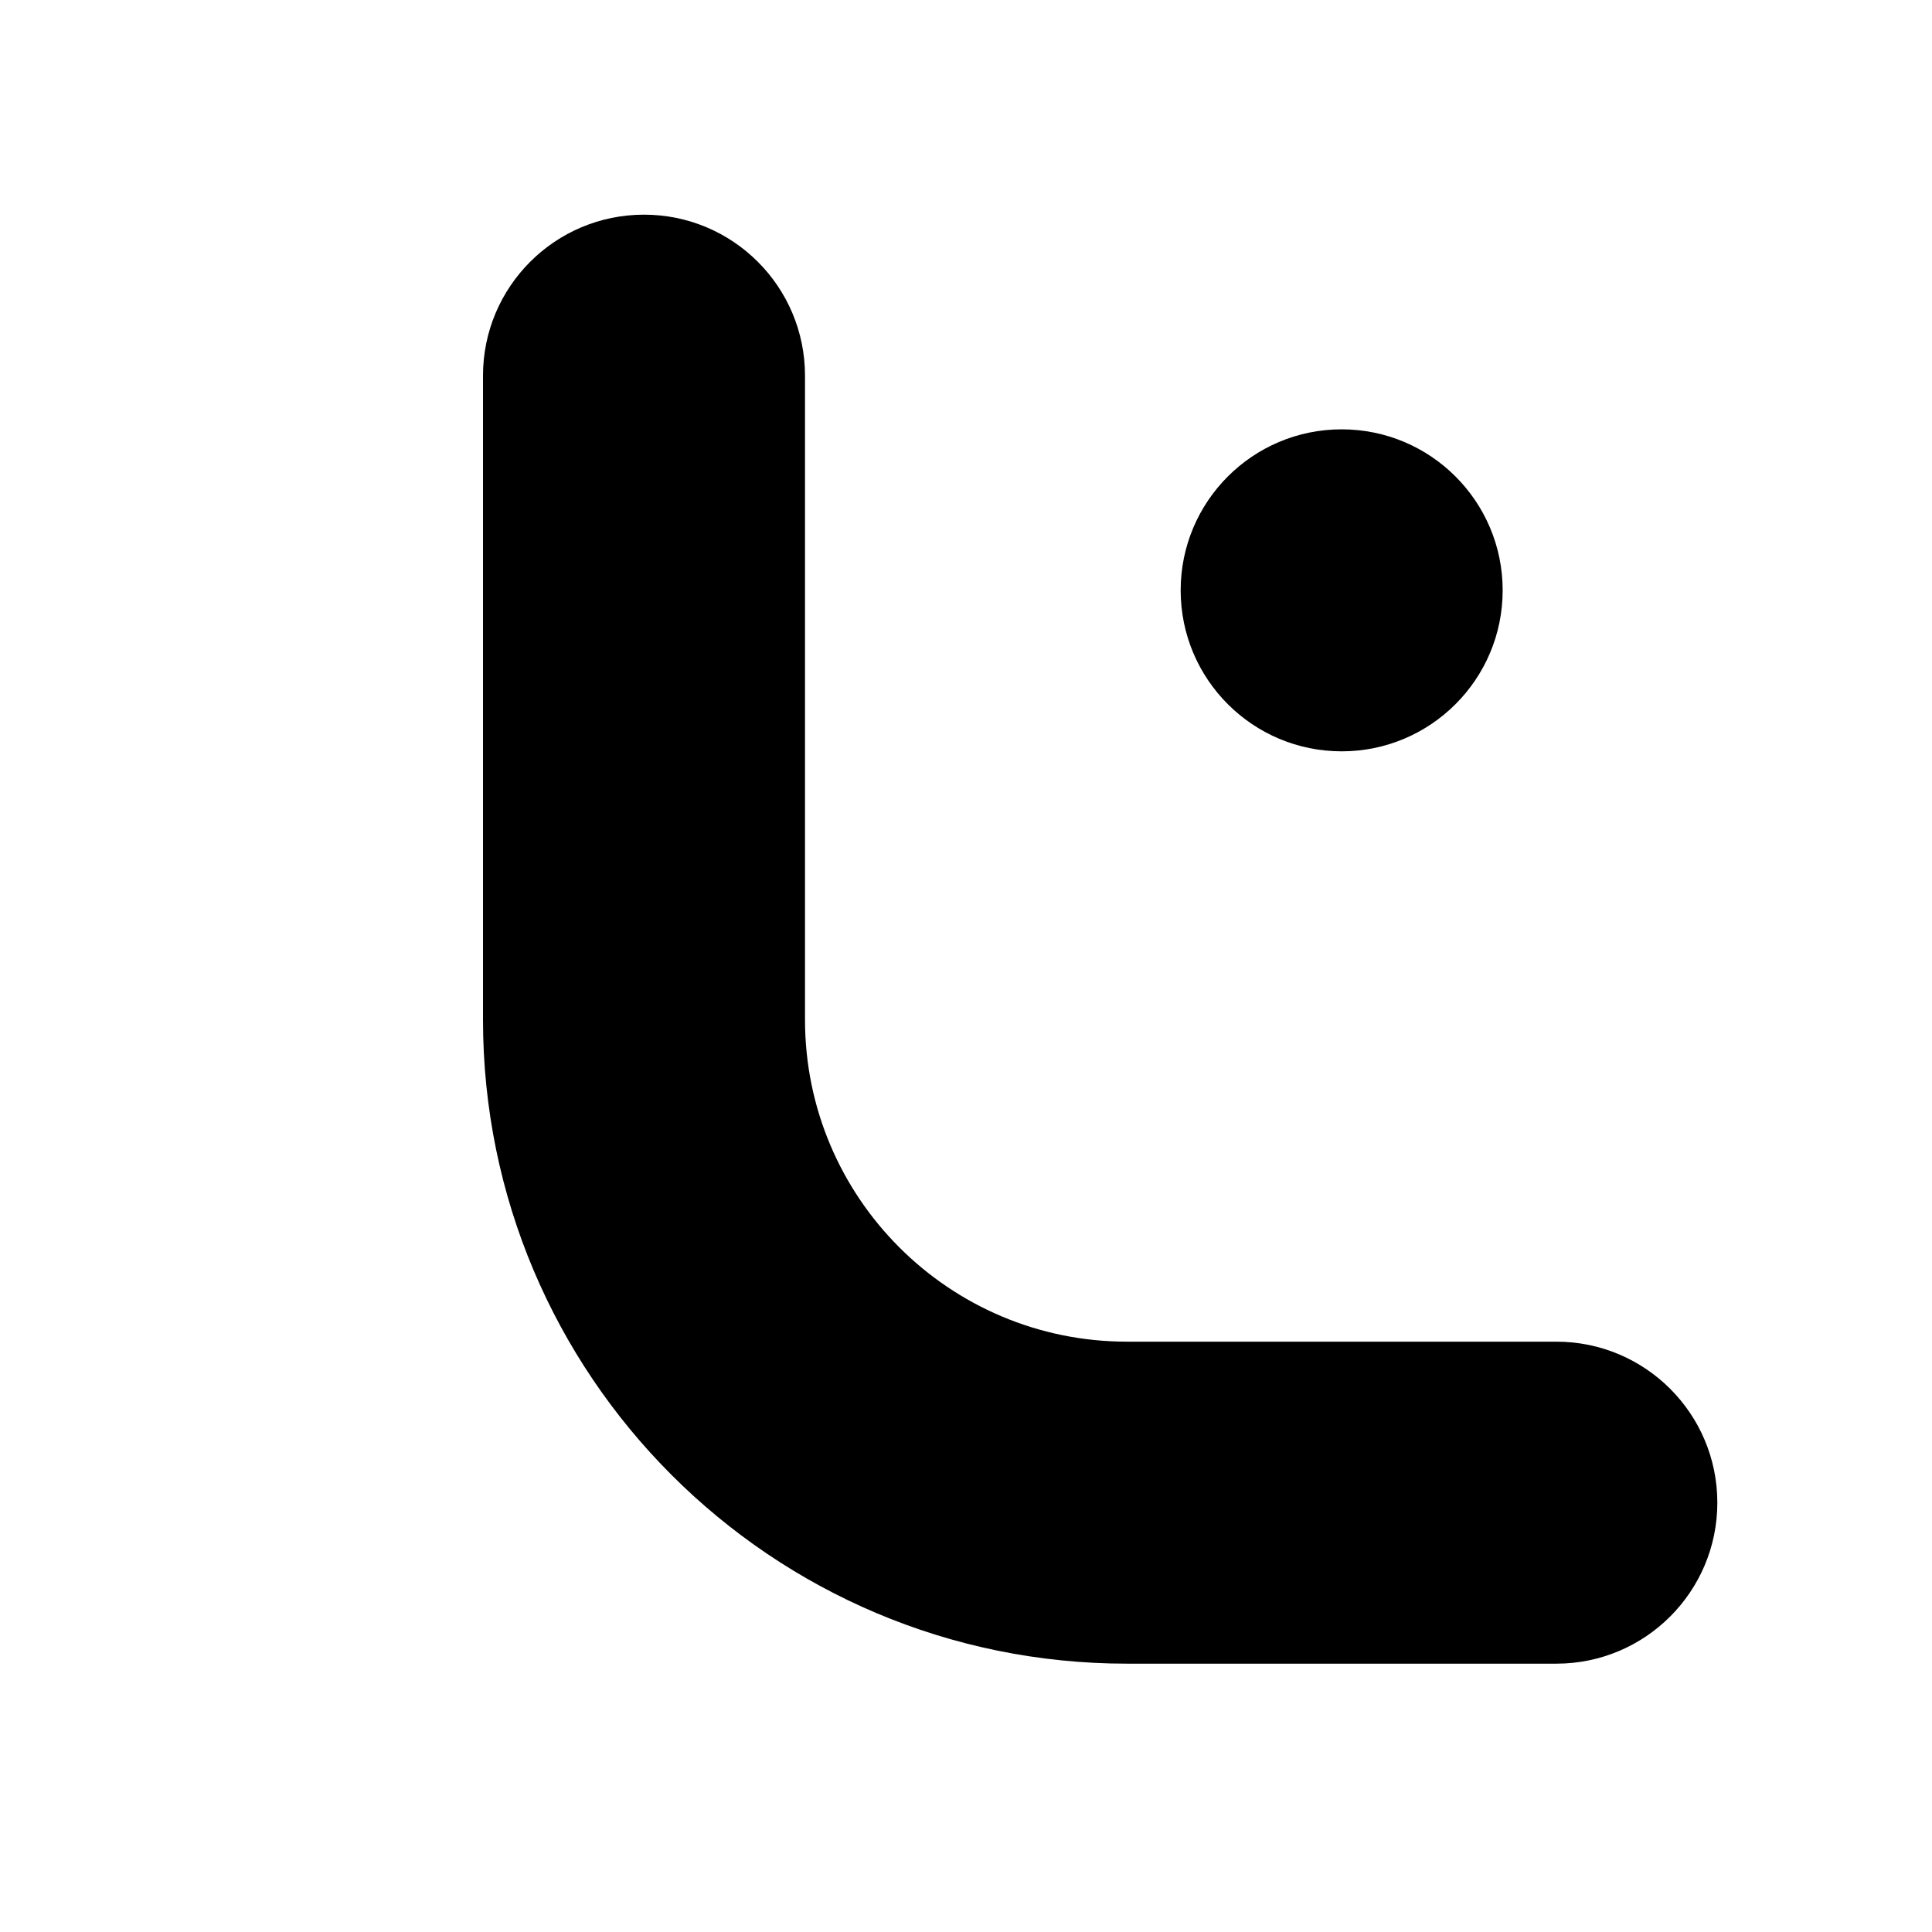
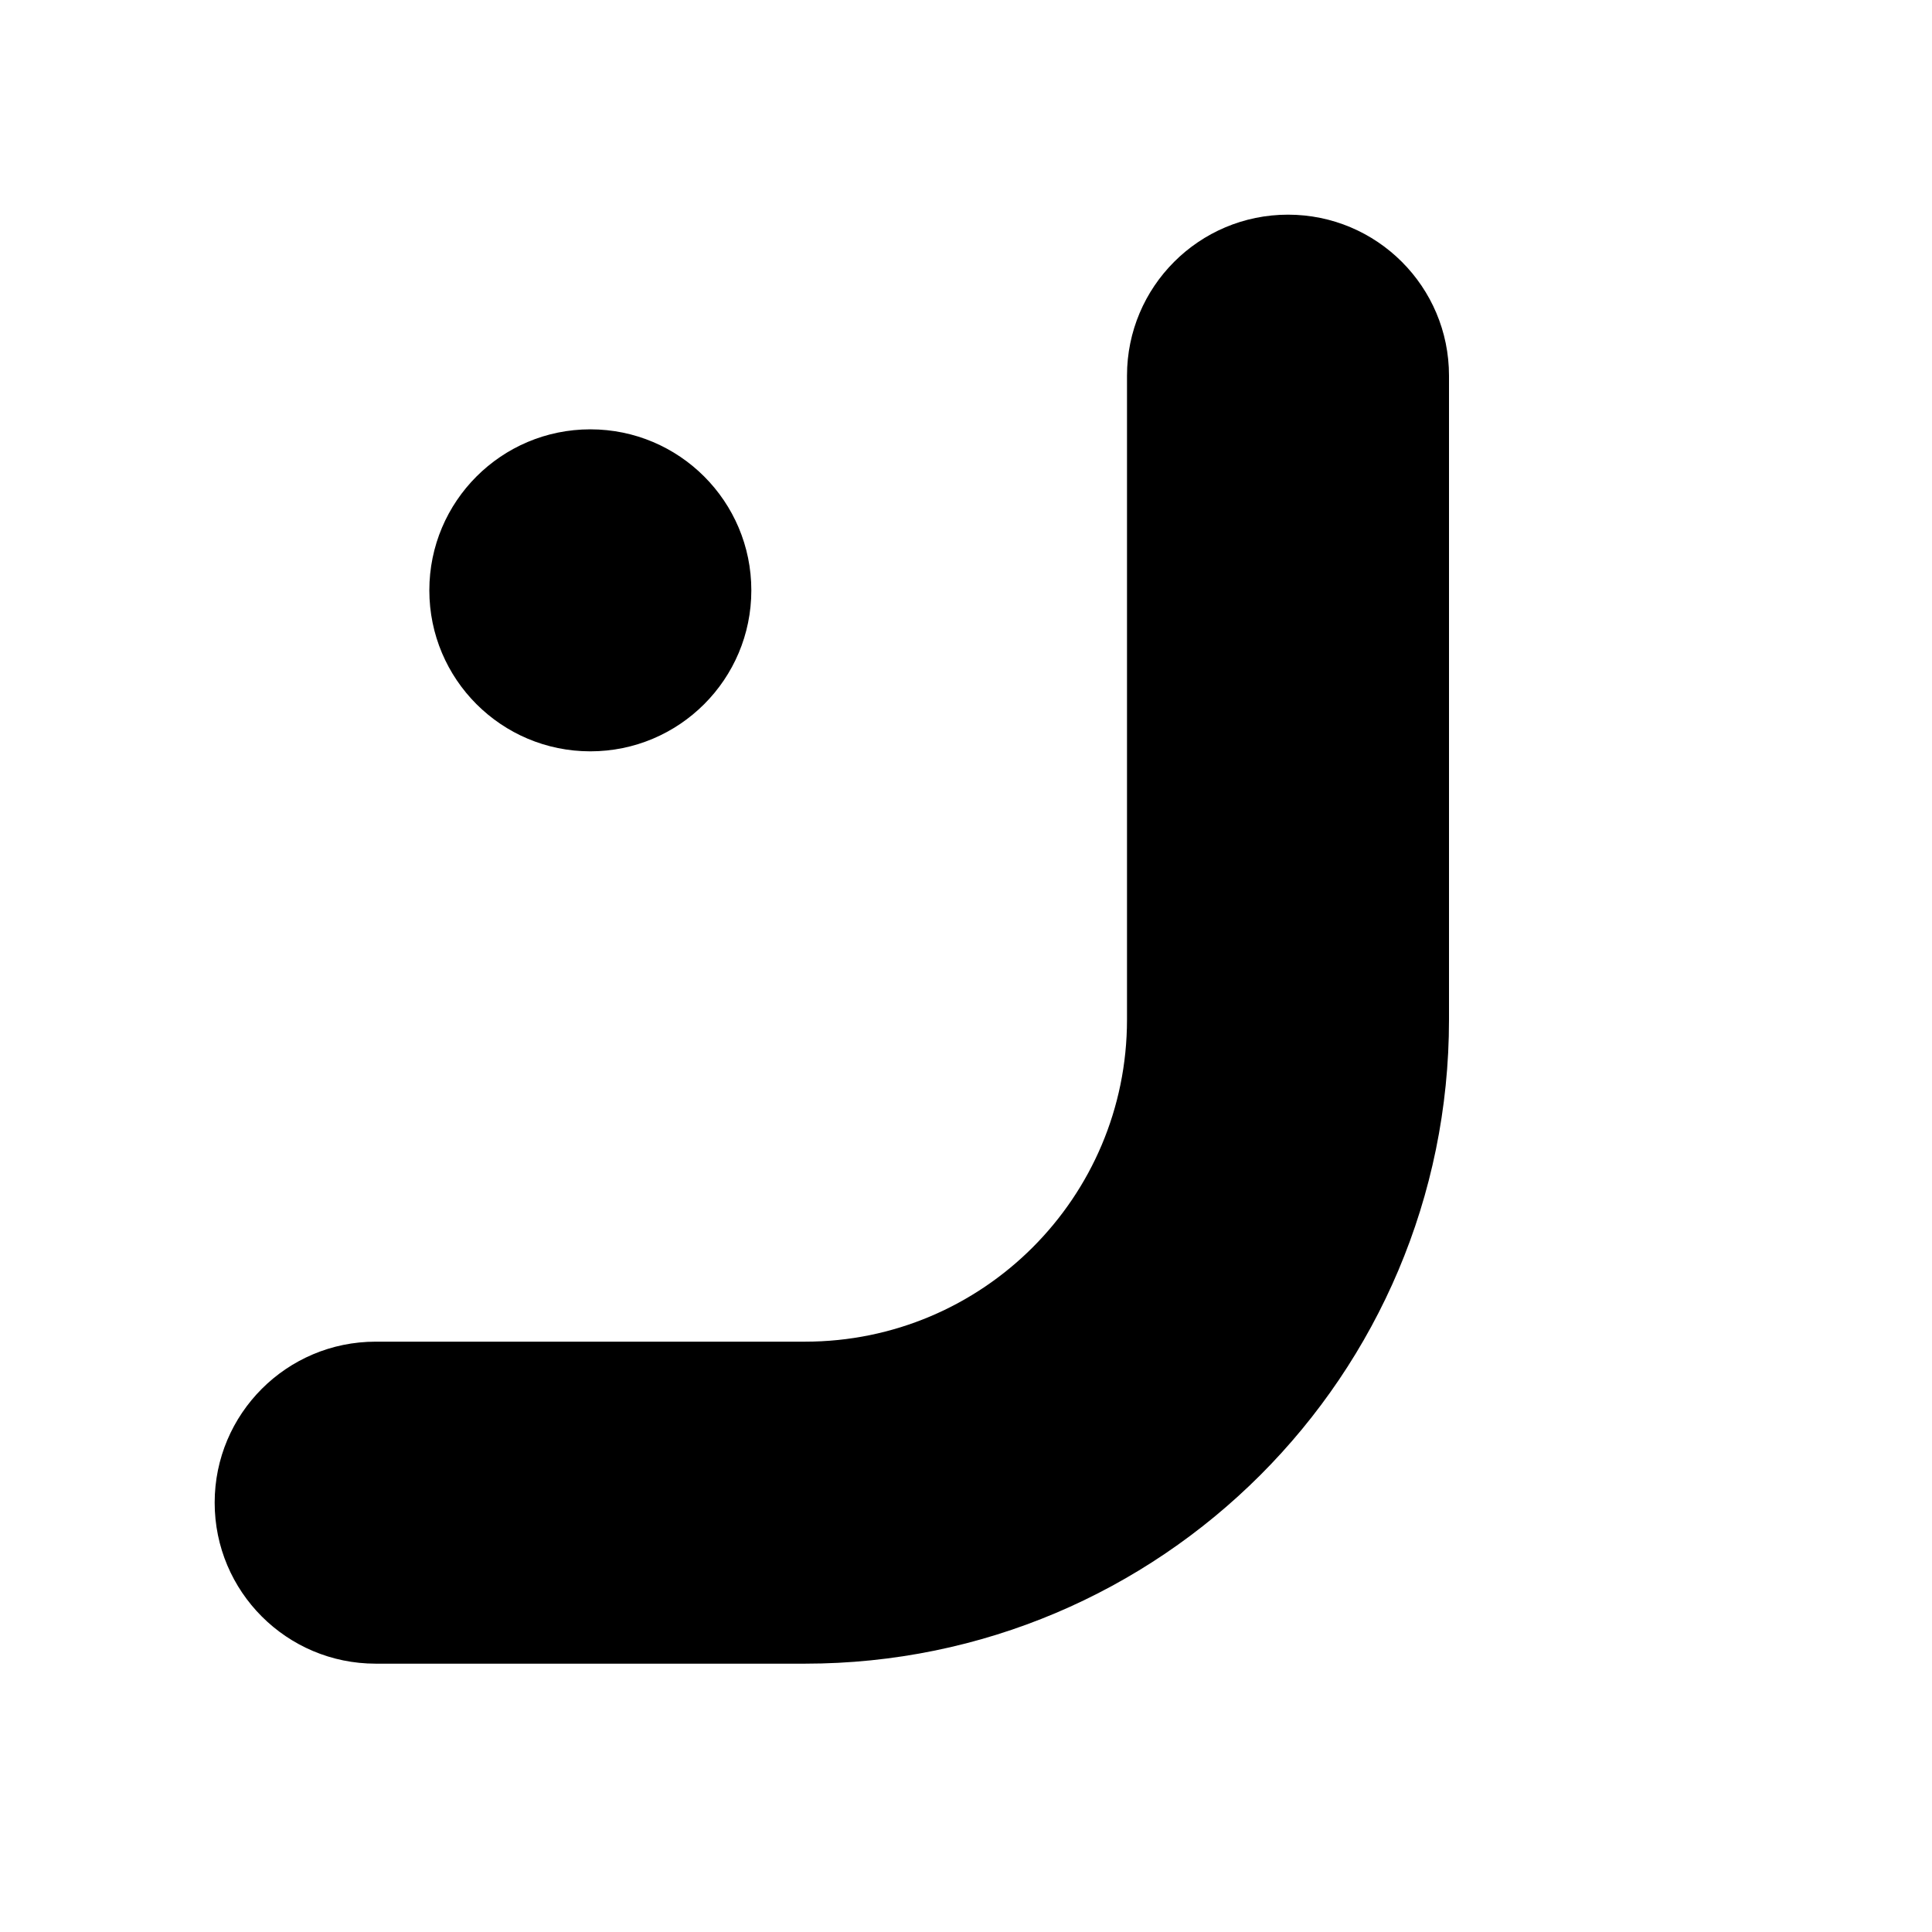
<svg xmlns="http://www.w3.org/2000/svg" width="36" height="36" viewBox="0 0 36 36">
-   <path fill="#000000" d="M12 4C10.343 4 9 5.343 9 7v12c0 6.627 5.373 12 12 12h8c1.657 0 3-1.343 3-3s-1.343-3-3-3h-8c-3.314 0-6-2.686-6-6V7c0-1.657-1.343-3-3-3Z" />
-   <circle cx="25" cy="11" r="3" fill="#000000" />
+   <g transform="translate(36 0) scale(-1 1)">
+     <path fill="#000000" d="M12 4C10.343 4 9 5.343 9 7v12c0 6.627 5.373 12 12 12h8c1.657 0 3-1.343 3-3s-1.343-3-3-3h-8c-3.314 0-6-2.686-6-6V7c0-1.657-1.343-3-3-3Z" />
+     <circle cx="25" cy="11" r="3" fill="#000000" />
+   </g>
</svg>
